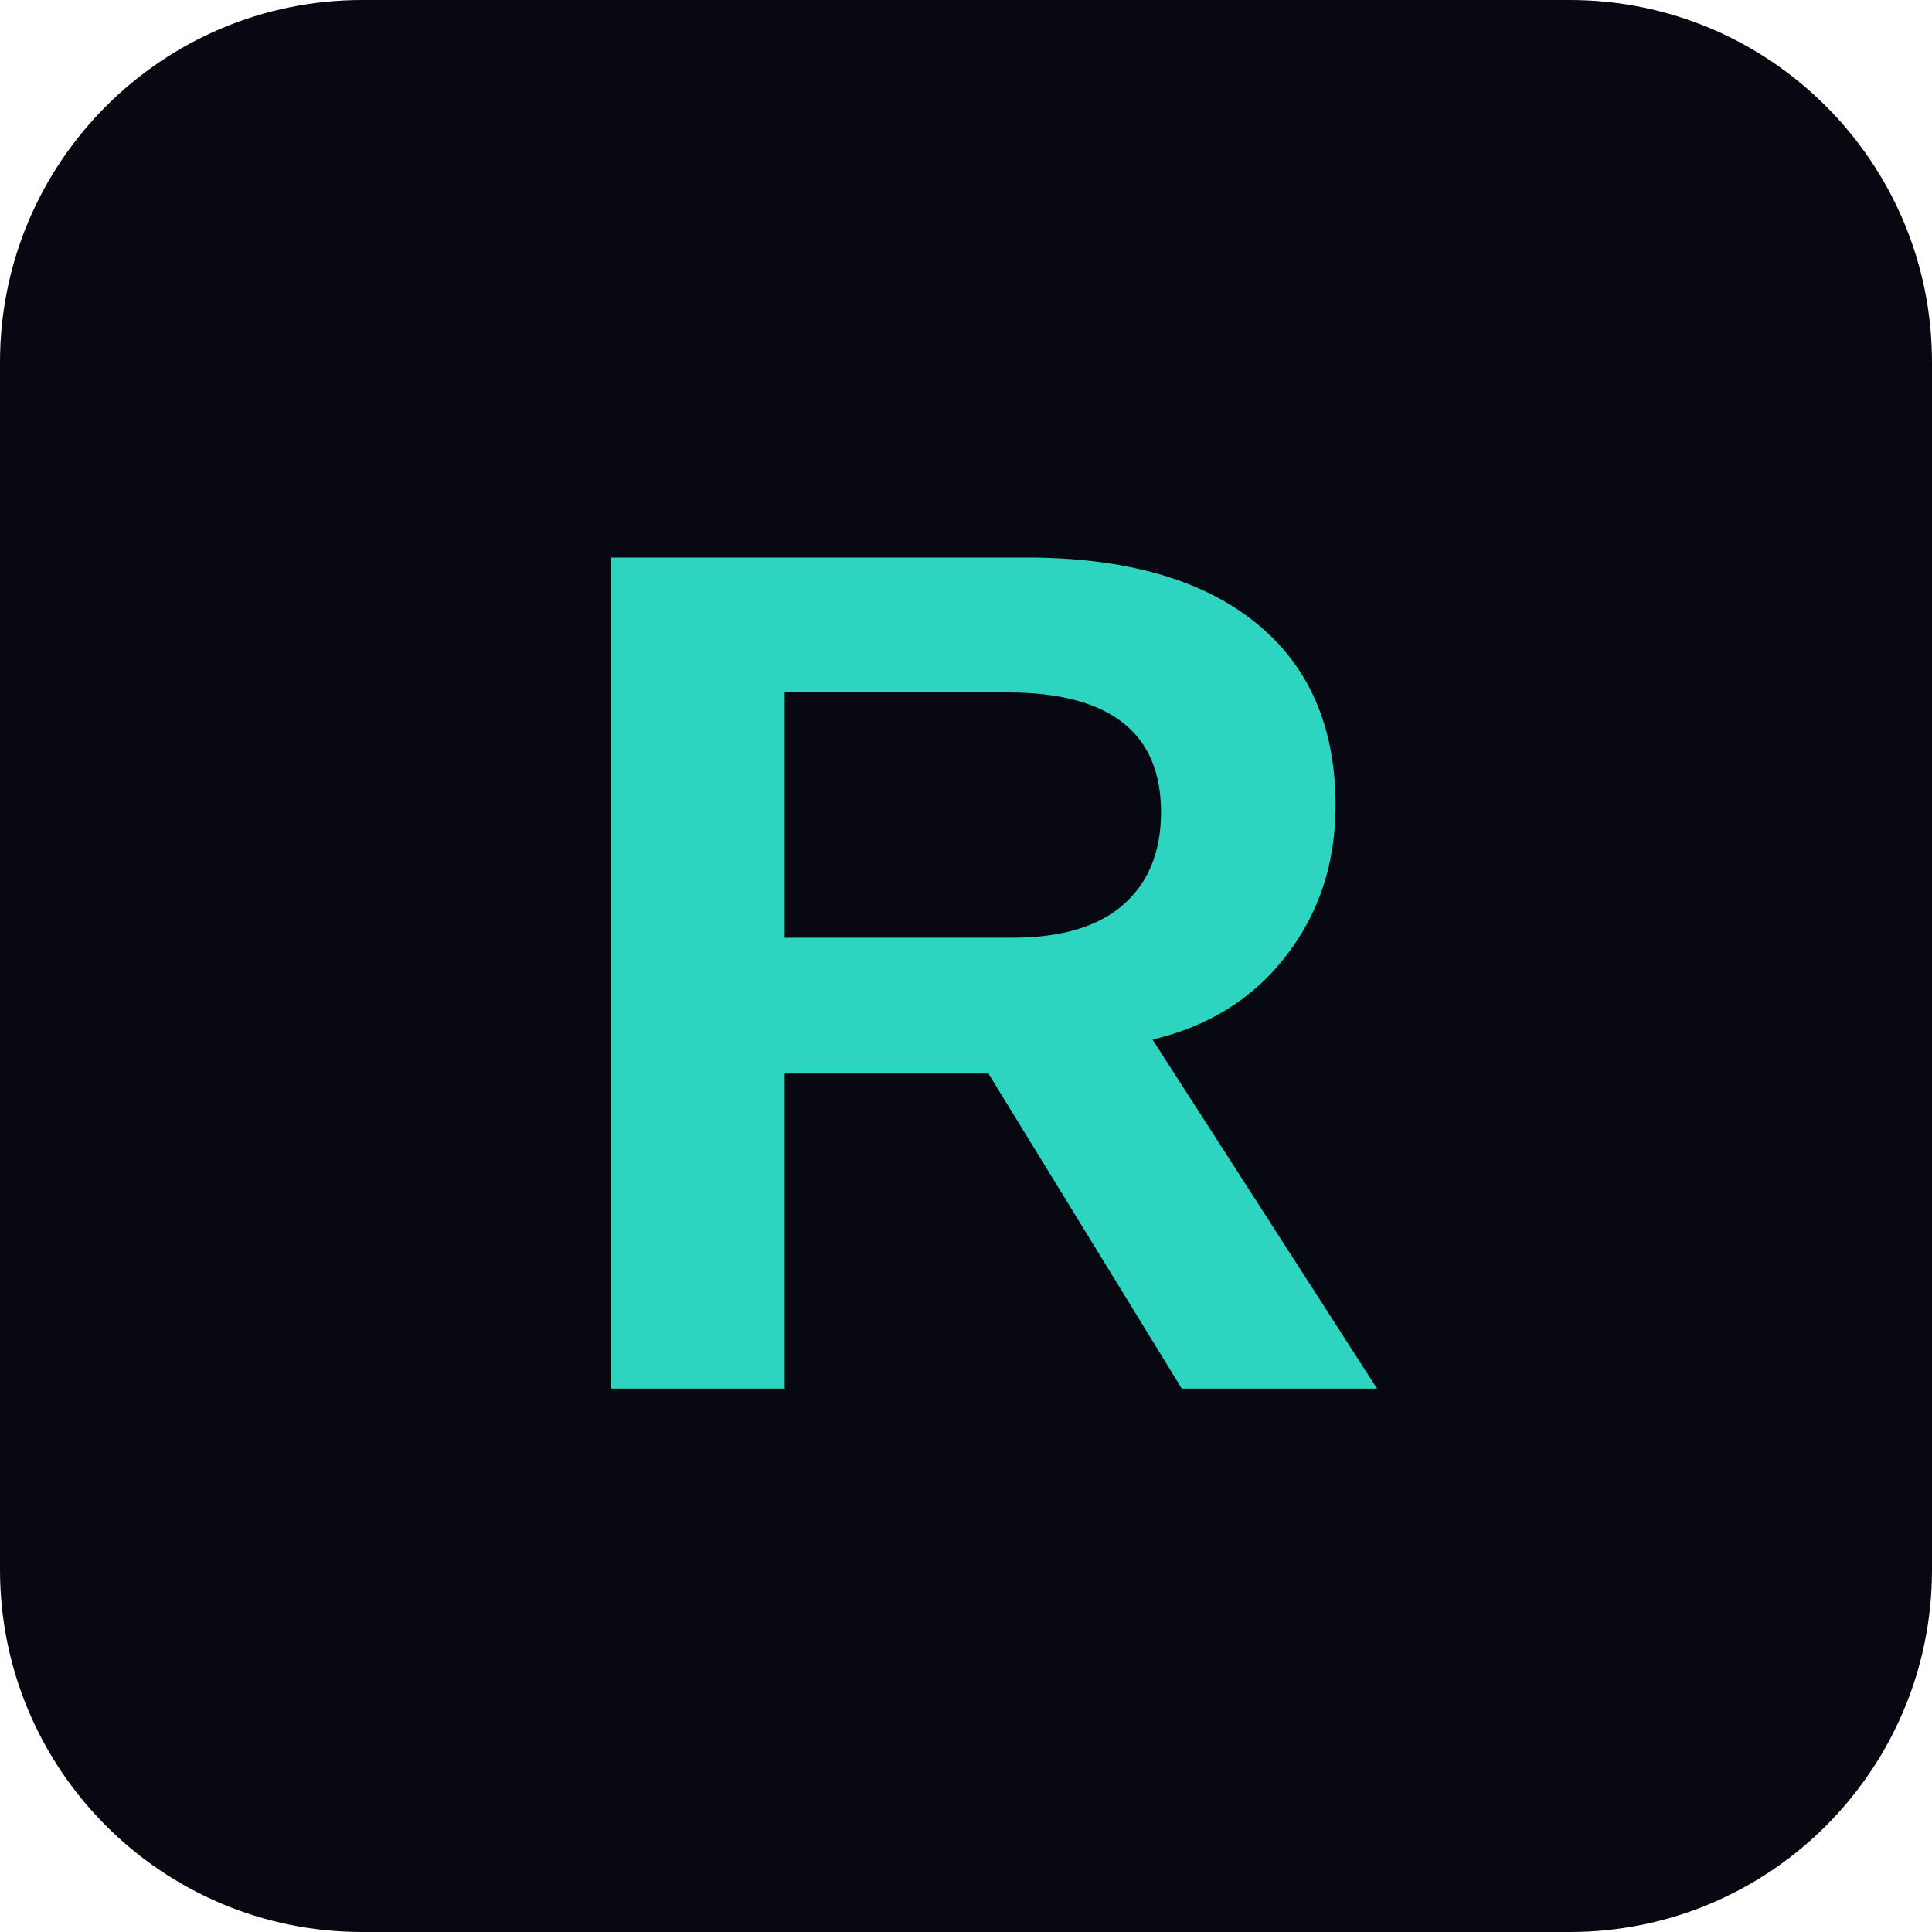
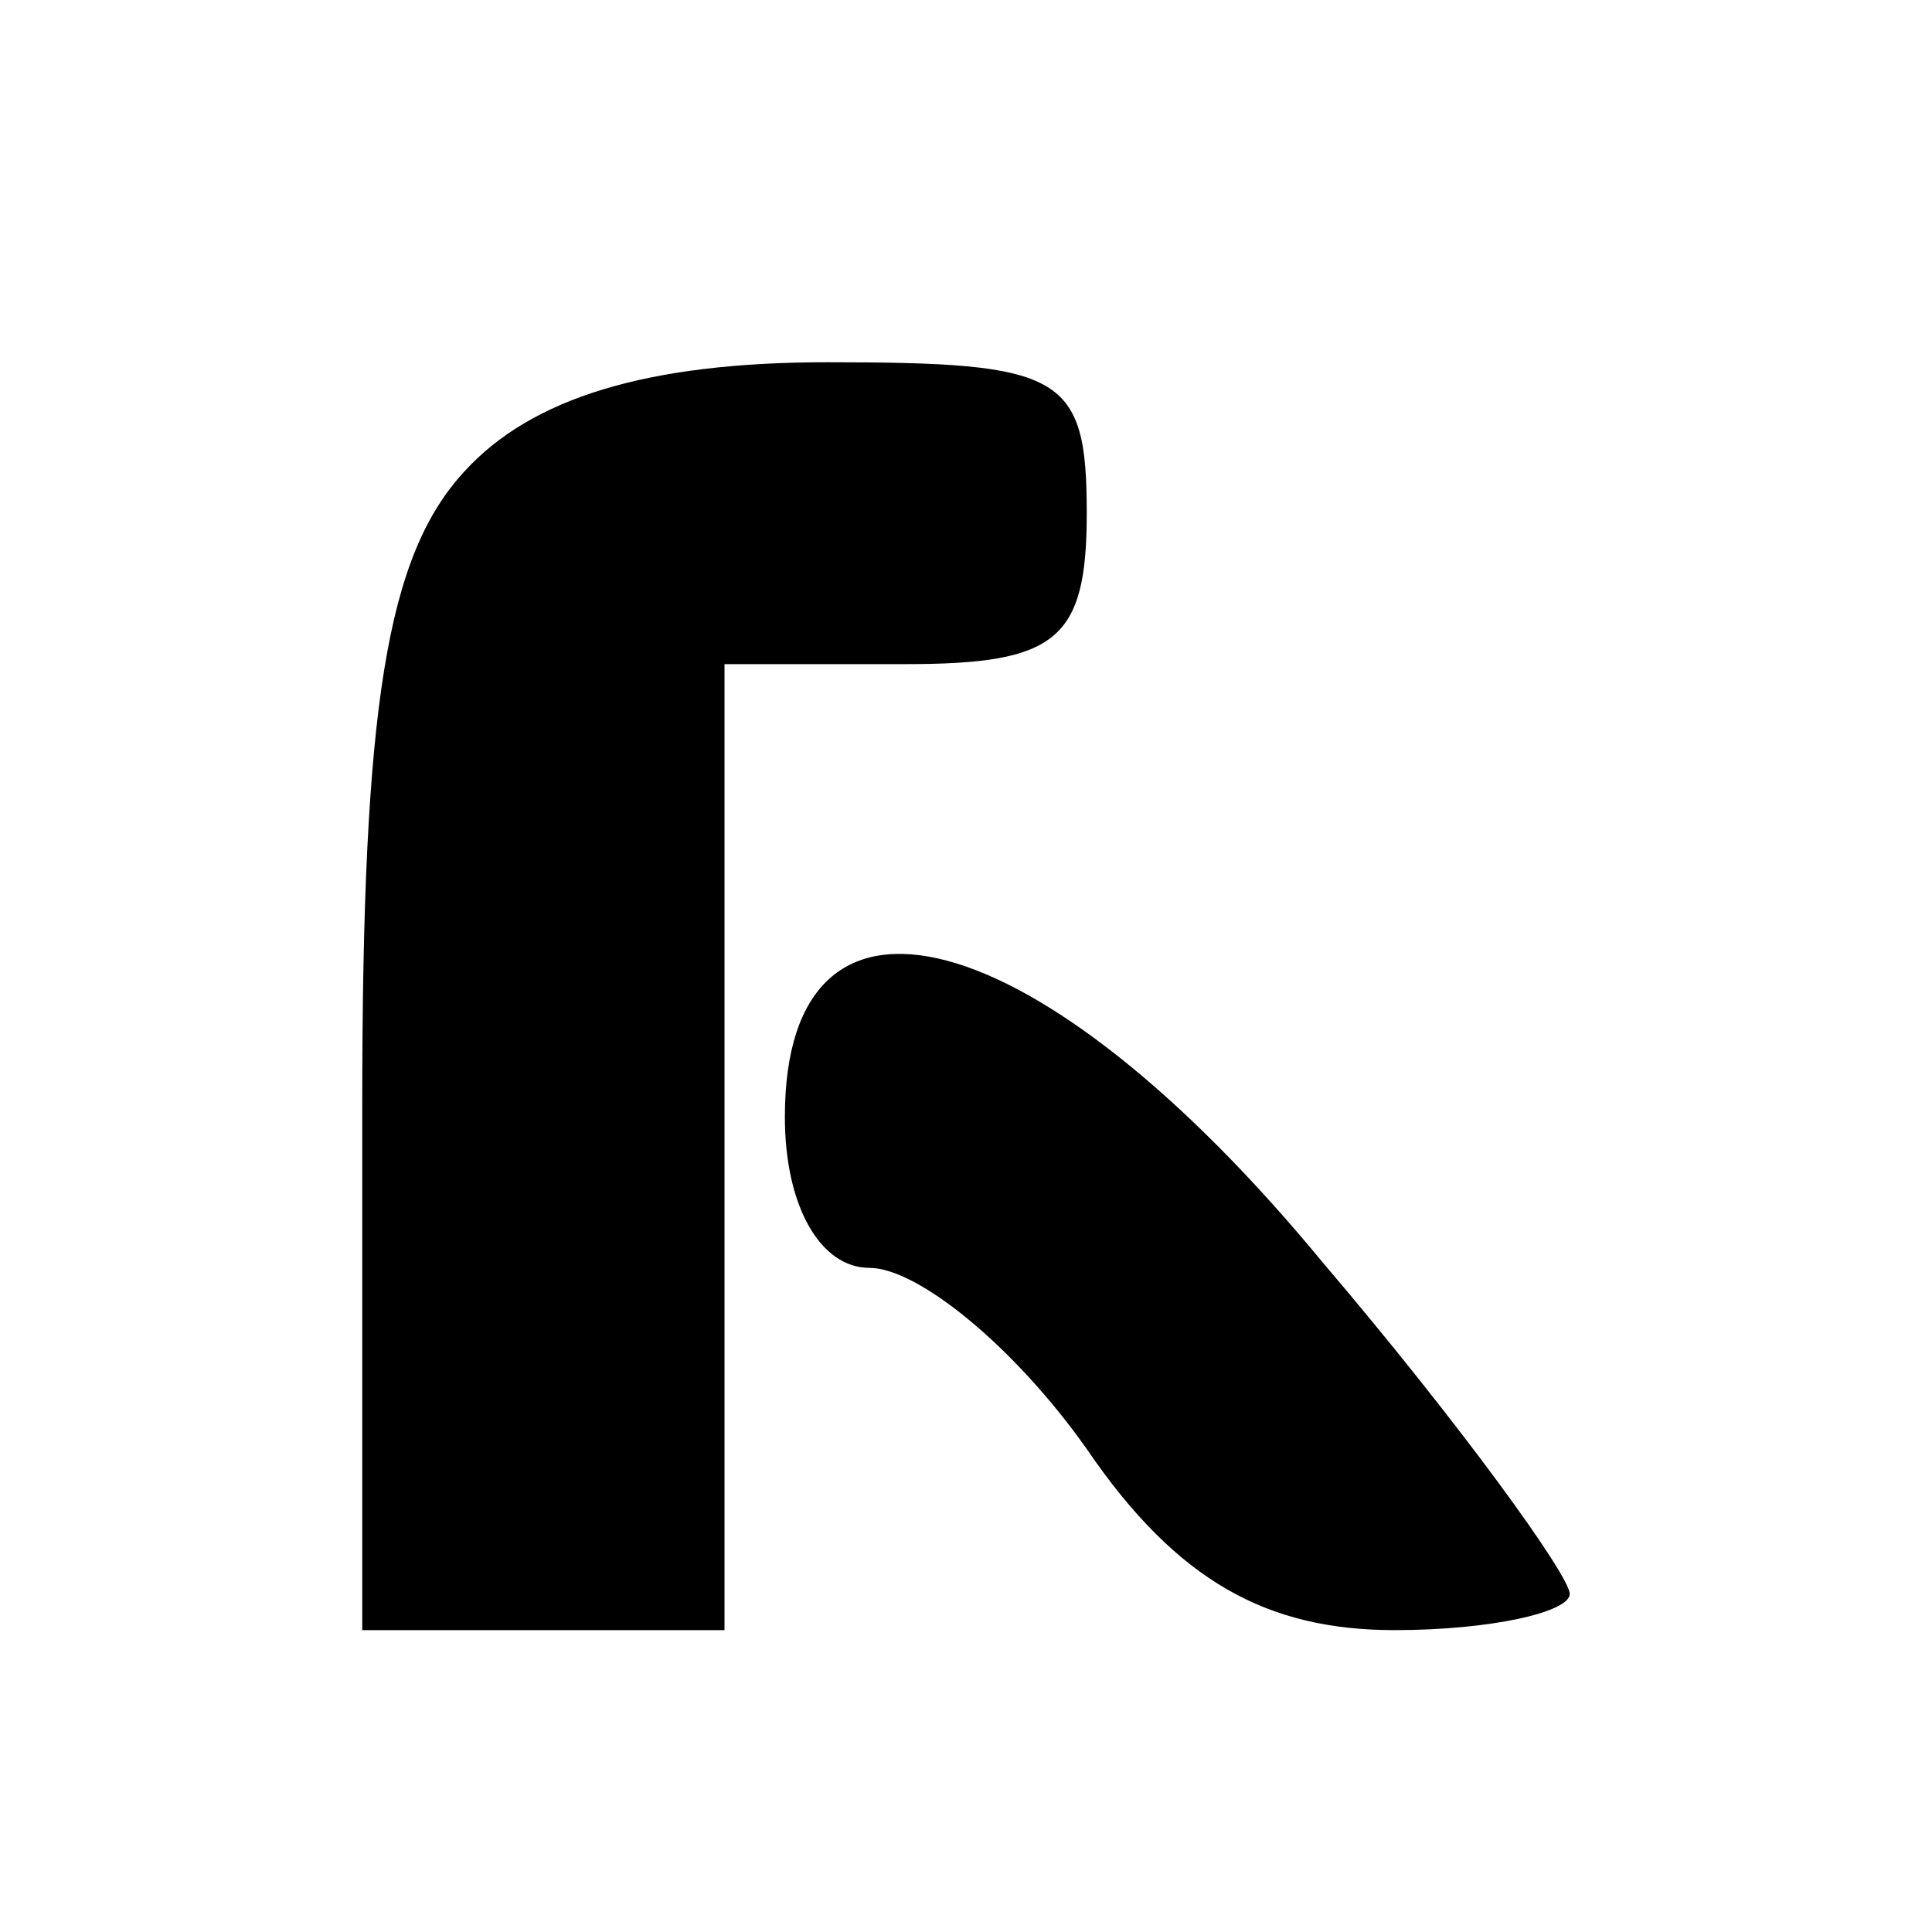
- <svg xmlns="http://www.w3.org/2000/svg" viewBox="0 0 32 32">
-   <rect width="32" height="32" rx="6" fill="#080810" />
-   <text x="16" y="23" font-family="Arial" font-size="20" font-weight="800" fill="#2dd4bf" text-anchor="middle">R</text>
+ <svg xmlns="http://www.w3.org/2000/svg" version="1.0" width="32pt" height="32pt" viewBox="0 0 32 32" preserveAspectRatio="xMidYMid meet">
+   <g transform="translate(0,32) scale(0.1,-0.1)" fill="#000000" stroke="none">
+     <path d="M77 242 c-13 -14 -17 -39 -17 -105 l0 -87 30 0 30 0 0 80 0 80 30 0 c25 0 30 4 30 25 0 23 -4 25 -43 25 -30 0 -49 -6 -60 -18z" />
+     <path d="M130 135 c0 -15 6 -25 14 -25 8 0 24 -13 36 -30 15 -22 30 -30 51 -30 16 0 29 3 29 6 0 3 -18 28 -41 55 -47 57 -89 68 -89 24z" />
+   </g>
</svg>
